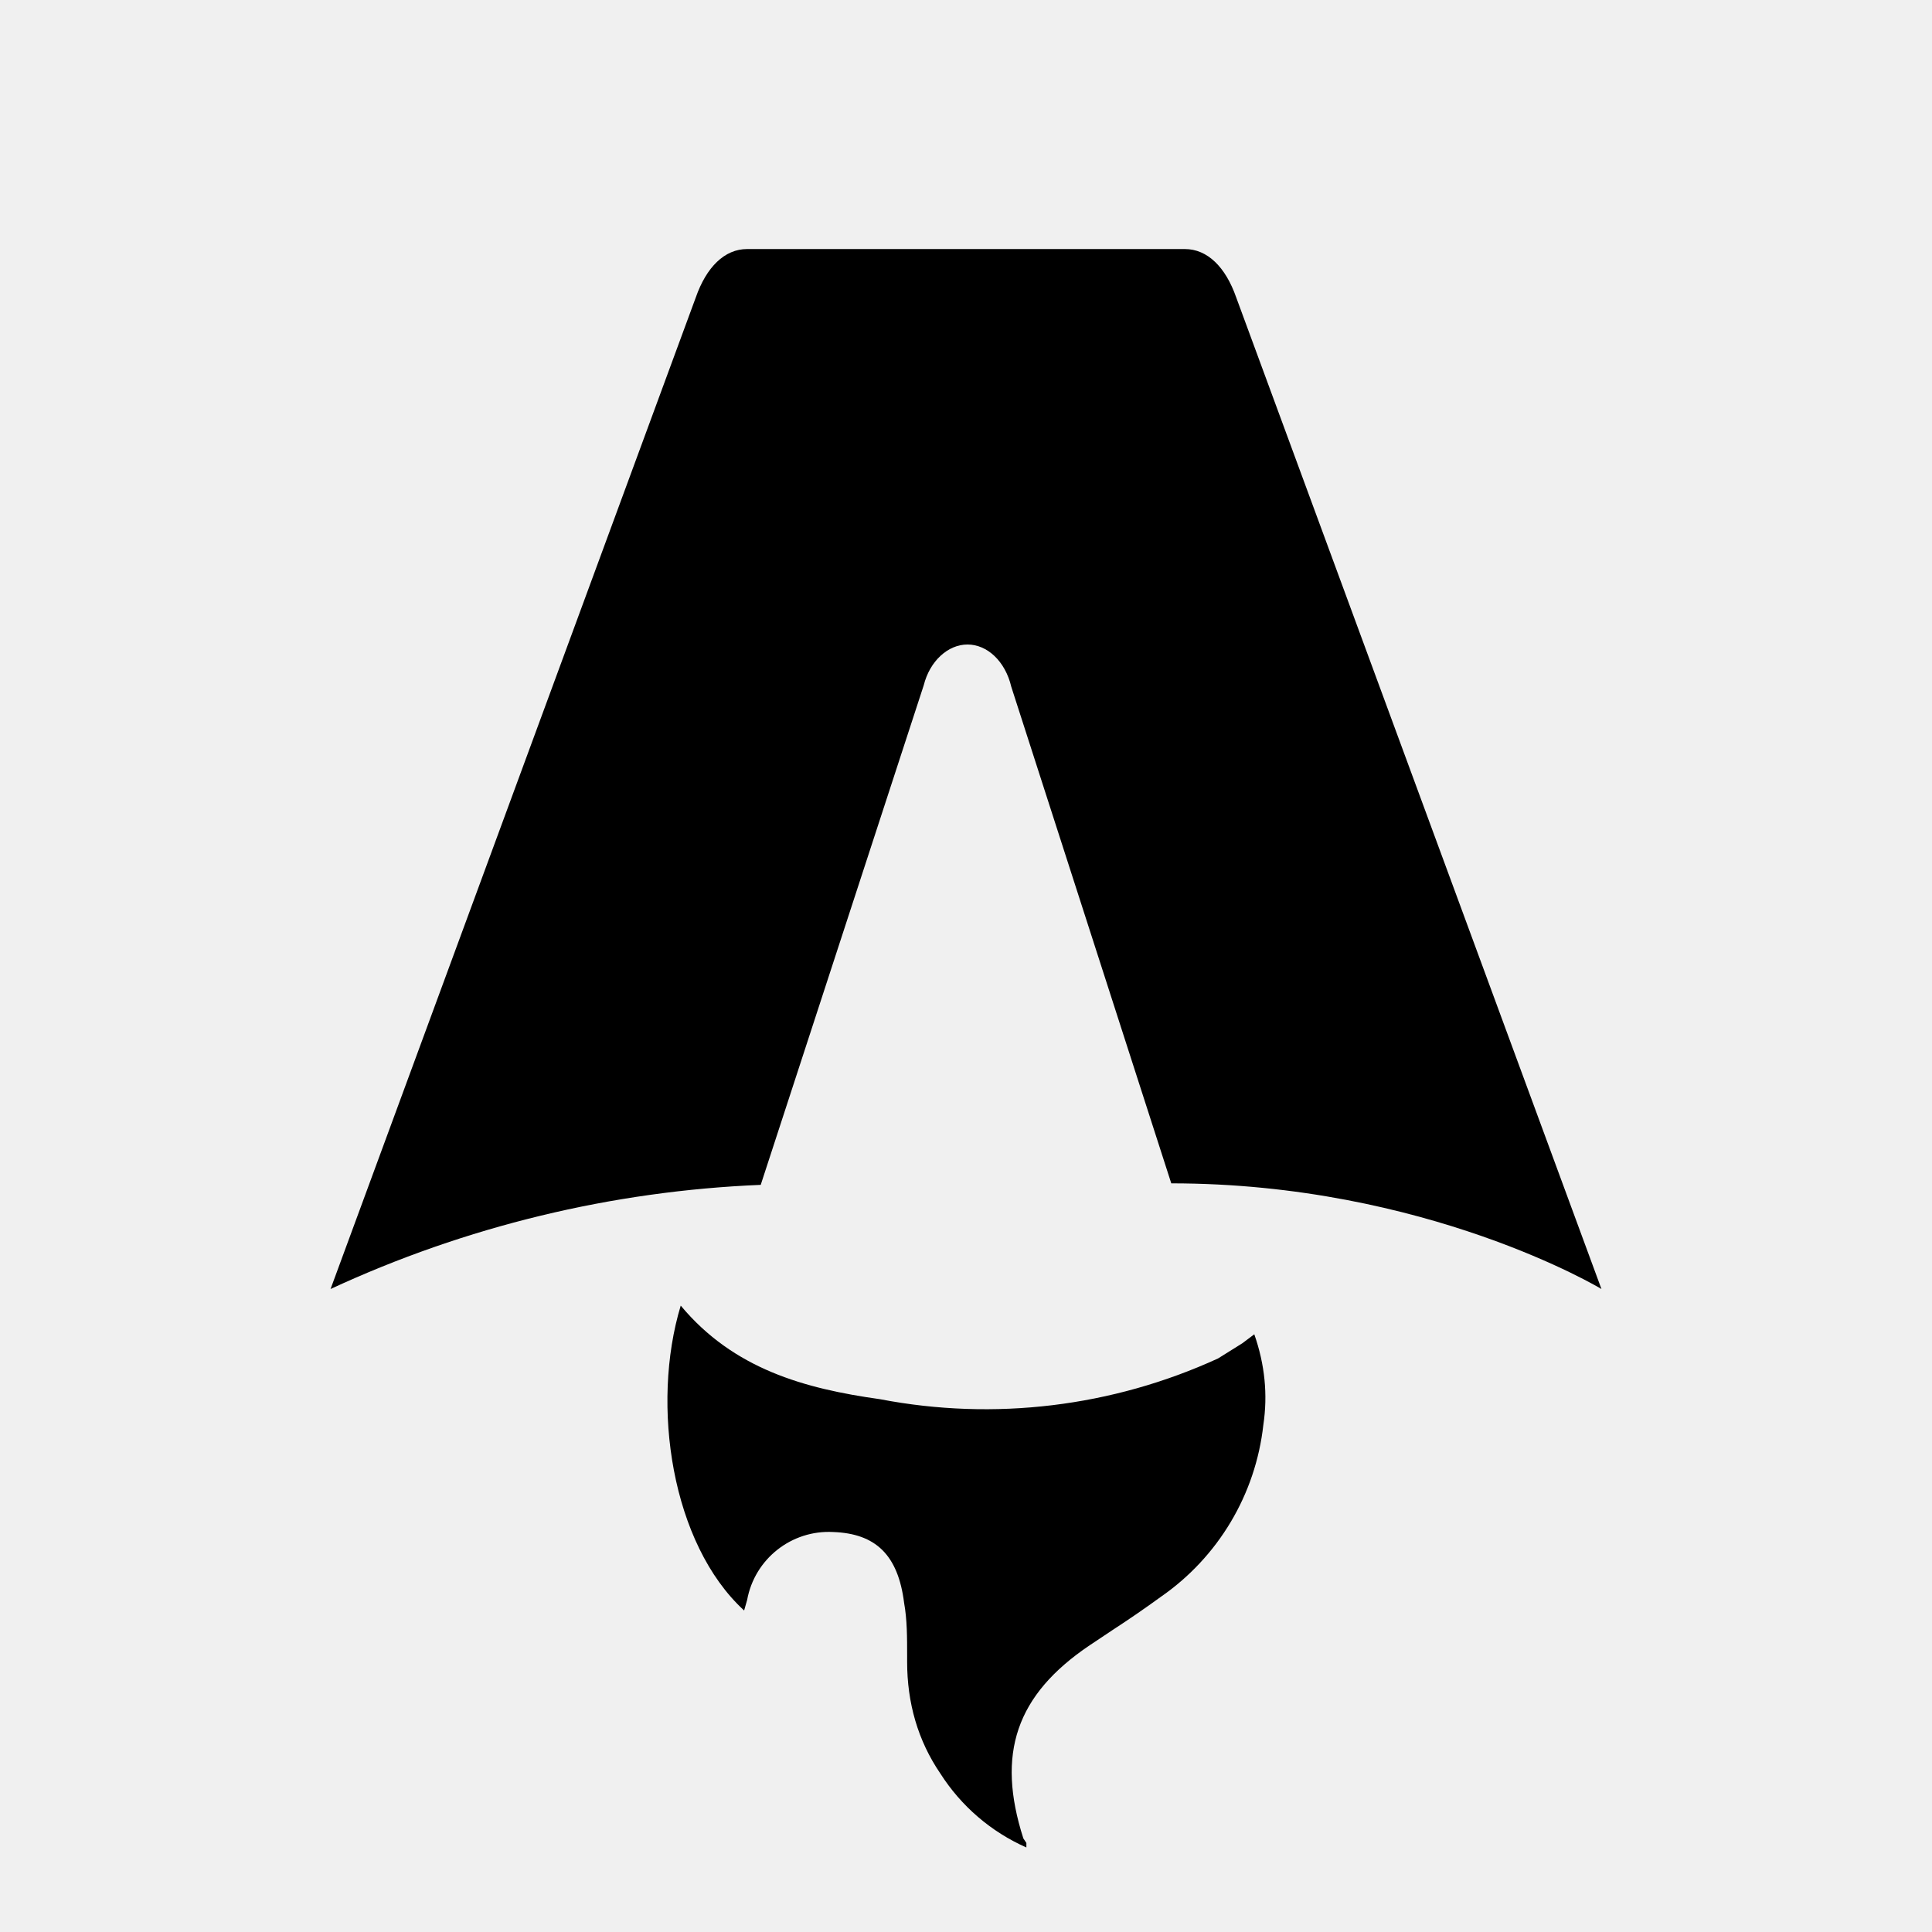
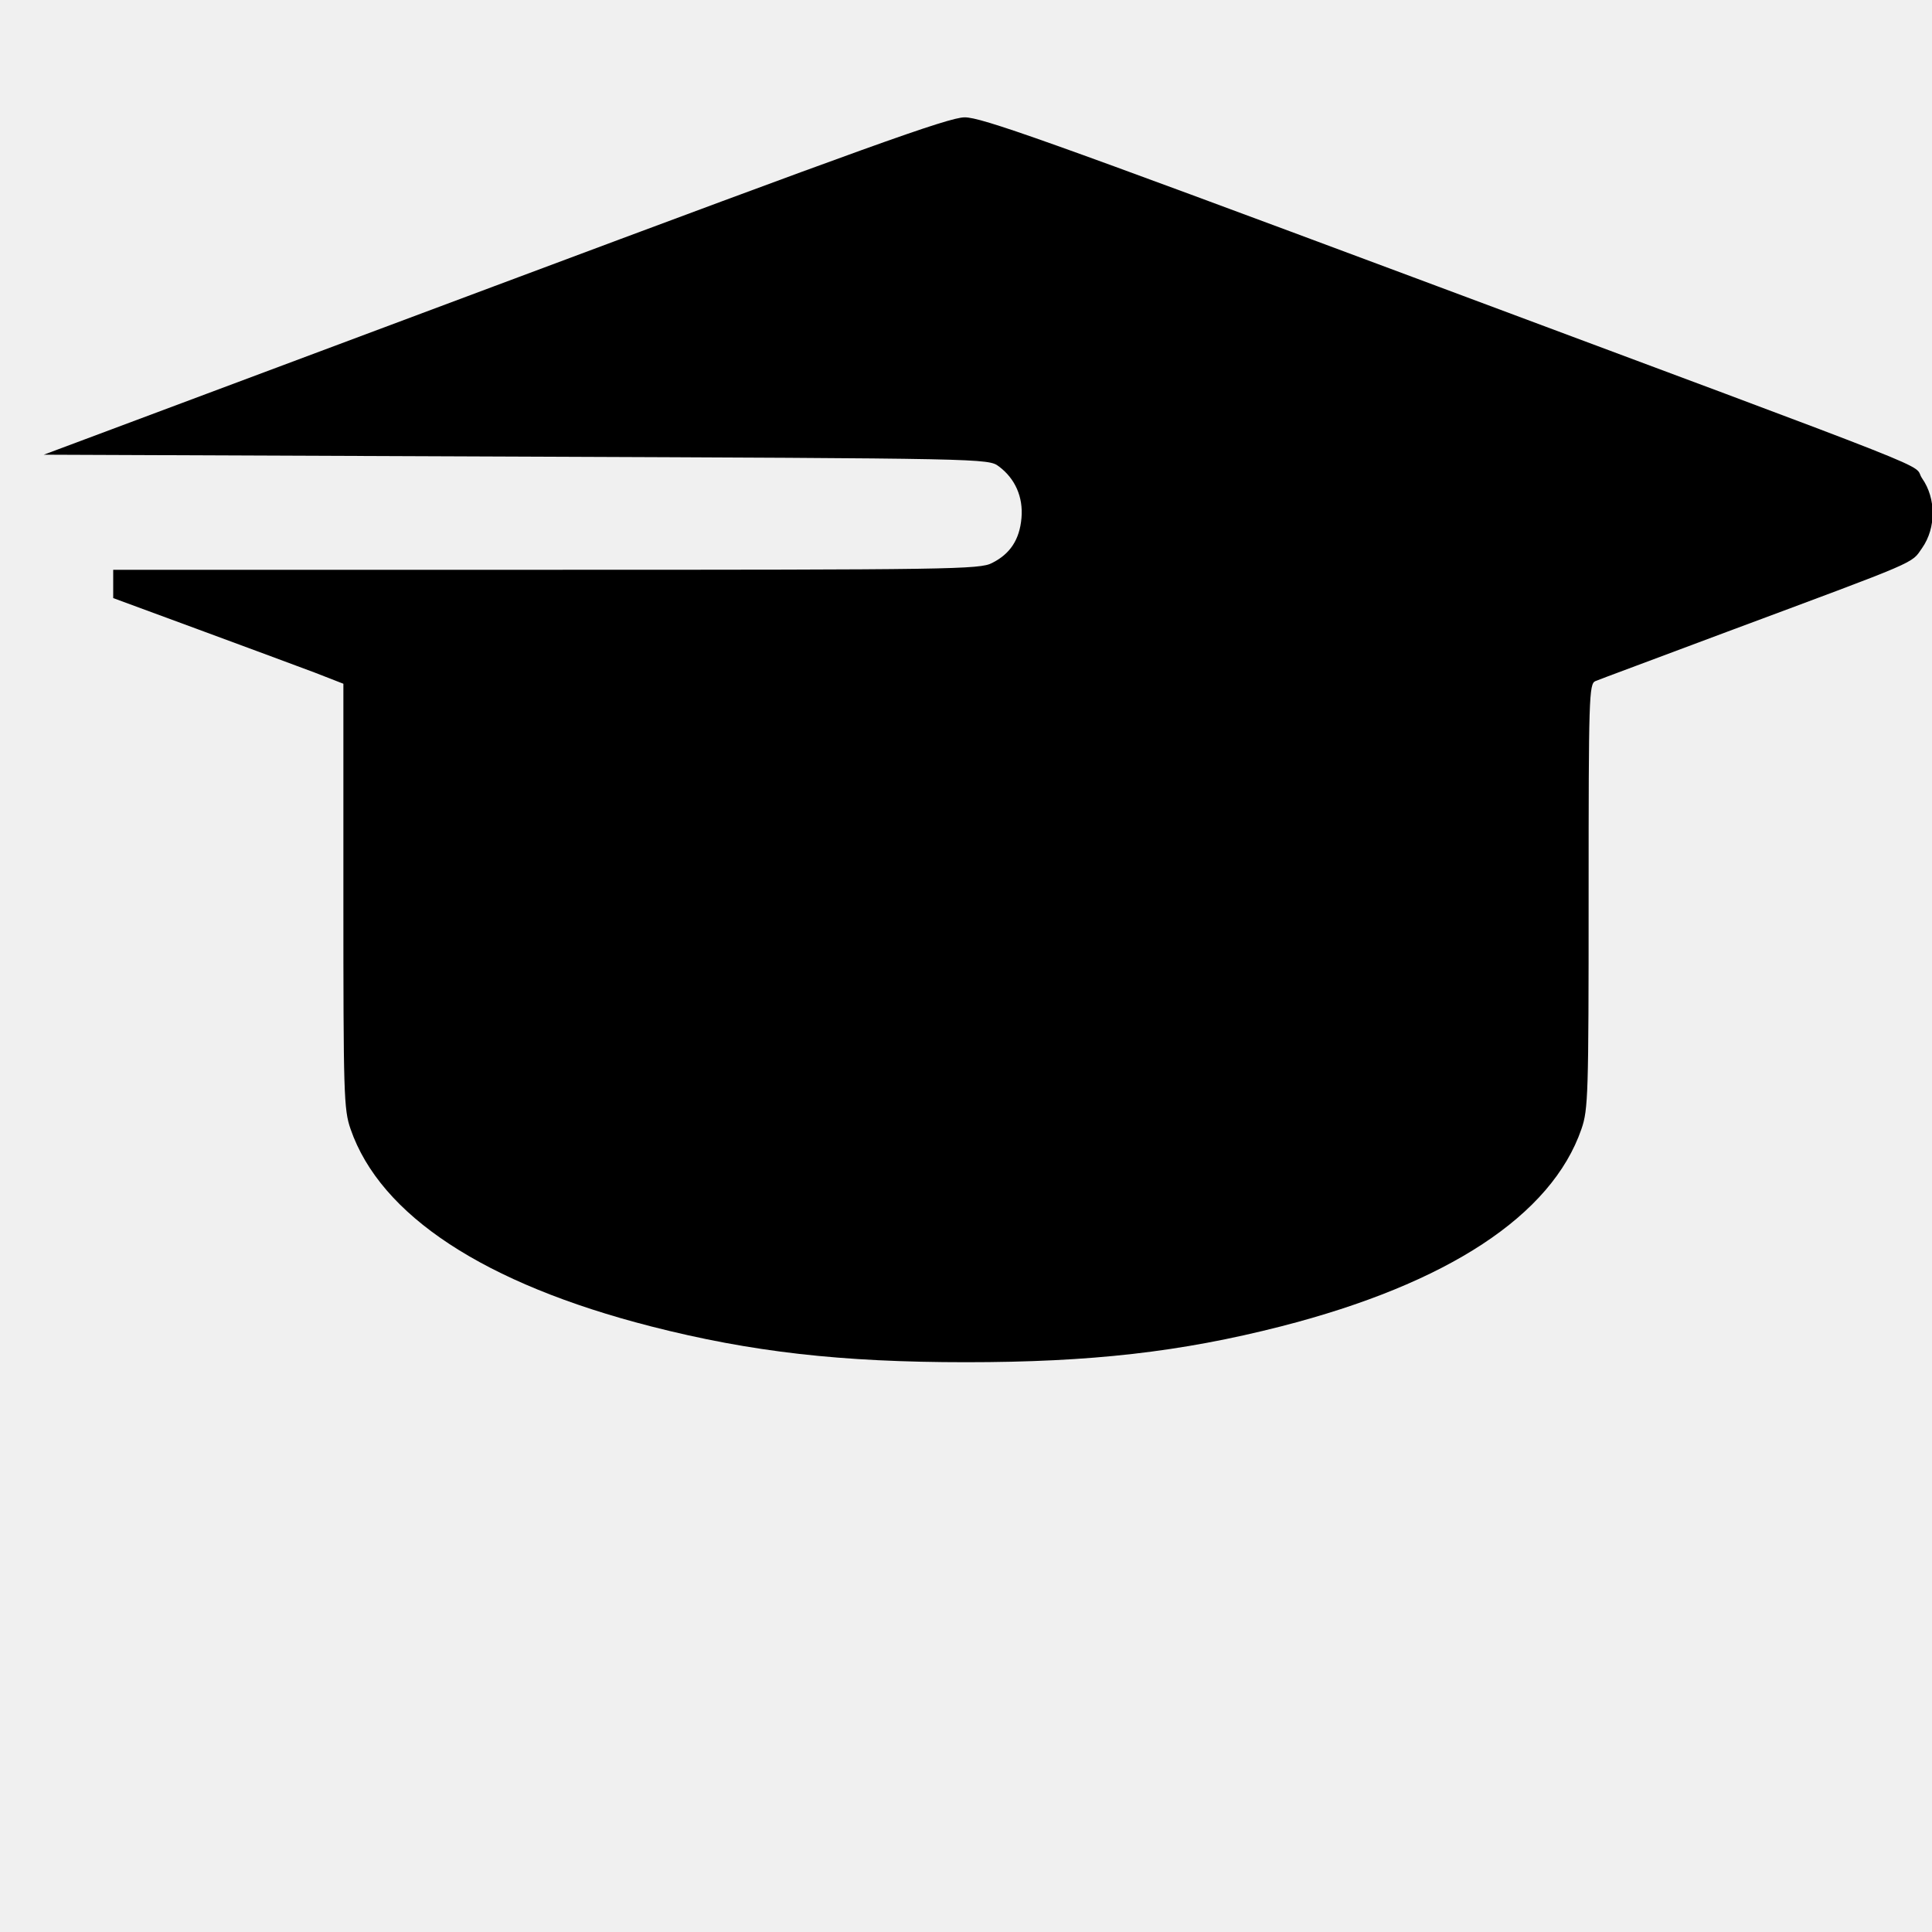
- <svg xmlns="http://www.w3.org/2000/svg" fill="none" viewBox="0 0 128 128">
-   <path d="M50.4 78.5a75.1 75.1 0 0 0-28.5 6.9l24.2-65.7c.7-2 1.9-3.2 3.4-3.2h29c1.5 0 2.7 1.2 3.4 3.2l24.2 65.7s-11.6-7-28.5-7L67 45.5c-.4-1.7-1.6-2.8-2.9-2.8-1.3 0-2.5 1.1-2.9 2.7L50.4 78.5Zm-1.1 28.2Zm-4.2-20.2c-2 6.6-.6 15.8 4.2 20.2a17.5 17.5 0 0 1 .2-.7 5.5 5.5 0 0 1 5.7-4.5c2.8.1 4.3 1.5 4.7 4.7.2 1.1.2 2.3.2 3.5v.4c0 2.7.7 5.2 2.2 7.4a13 13 0 0 0 5.7 4.9v-.3l-.2-.3c-1.8-5.6-.5-9.5 4.4-12.8l1.5-1a73 73 0 0 0 3.2-2.2 16 16 0 0 0 6.8-11.4c.3-2 .1-4-.6-6l-.8.6-1.6 1a37 37 0 0 1-22.4 2.7c-5-.7-9.7-2-13.2-6.2Z" />
-   <style>
-         path { fill: #000; }
-         @media (prefers-color-scheme: dark) {
-             path { fill: #FFF; }
-         }
-     </style>
+ <svg xmlns="http://www.w3.org/2000/svg" version="1.0" width="512pt" height="512pt" viewBox="0 0 512 512" preserveAspectRatio="xMidYMid meet">
+   <g transform="translate(0,512) scale(0.1,-0.1)" fill="#000000" stroke="none">
+     <path d="M1311 4362 l-1195 -447 1251 -5 c1246 -5 1252 -5 1280 -26 43 -32 65 -81 60 -137 -5 -57 -30 -95 -78 -119 -32 -17 -109 -18 -1181 -18 l-1148 0 0 -37 0 -38 228 -84 c125 -46 262 -97 305 -113 l77 -30 0 -562 c0 -527 1 -566 19 -618 79 -229 355 -410 796 -523 266 -68 504 -95 835 -95 331 0 569 27 835 95 441 113 717 294 796 523 18 52 19 91 19 617 0 527 1 563 18 570 9 4 166 62 347 130 518 193 489 180 519 223 37 53 37 131 0 184 -31 45 120 -15 -1348 533 -973 363 -1147 425 -1190 424 -42 0 -269 -82 -1245 -447z" />
+   </g>
</svg>
